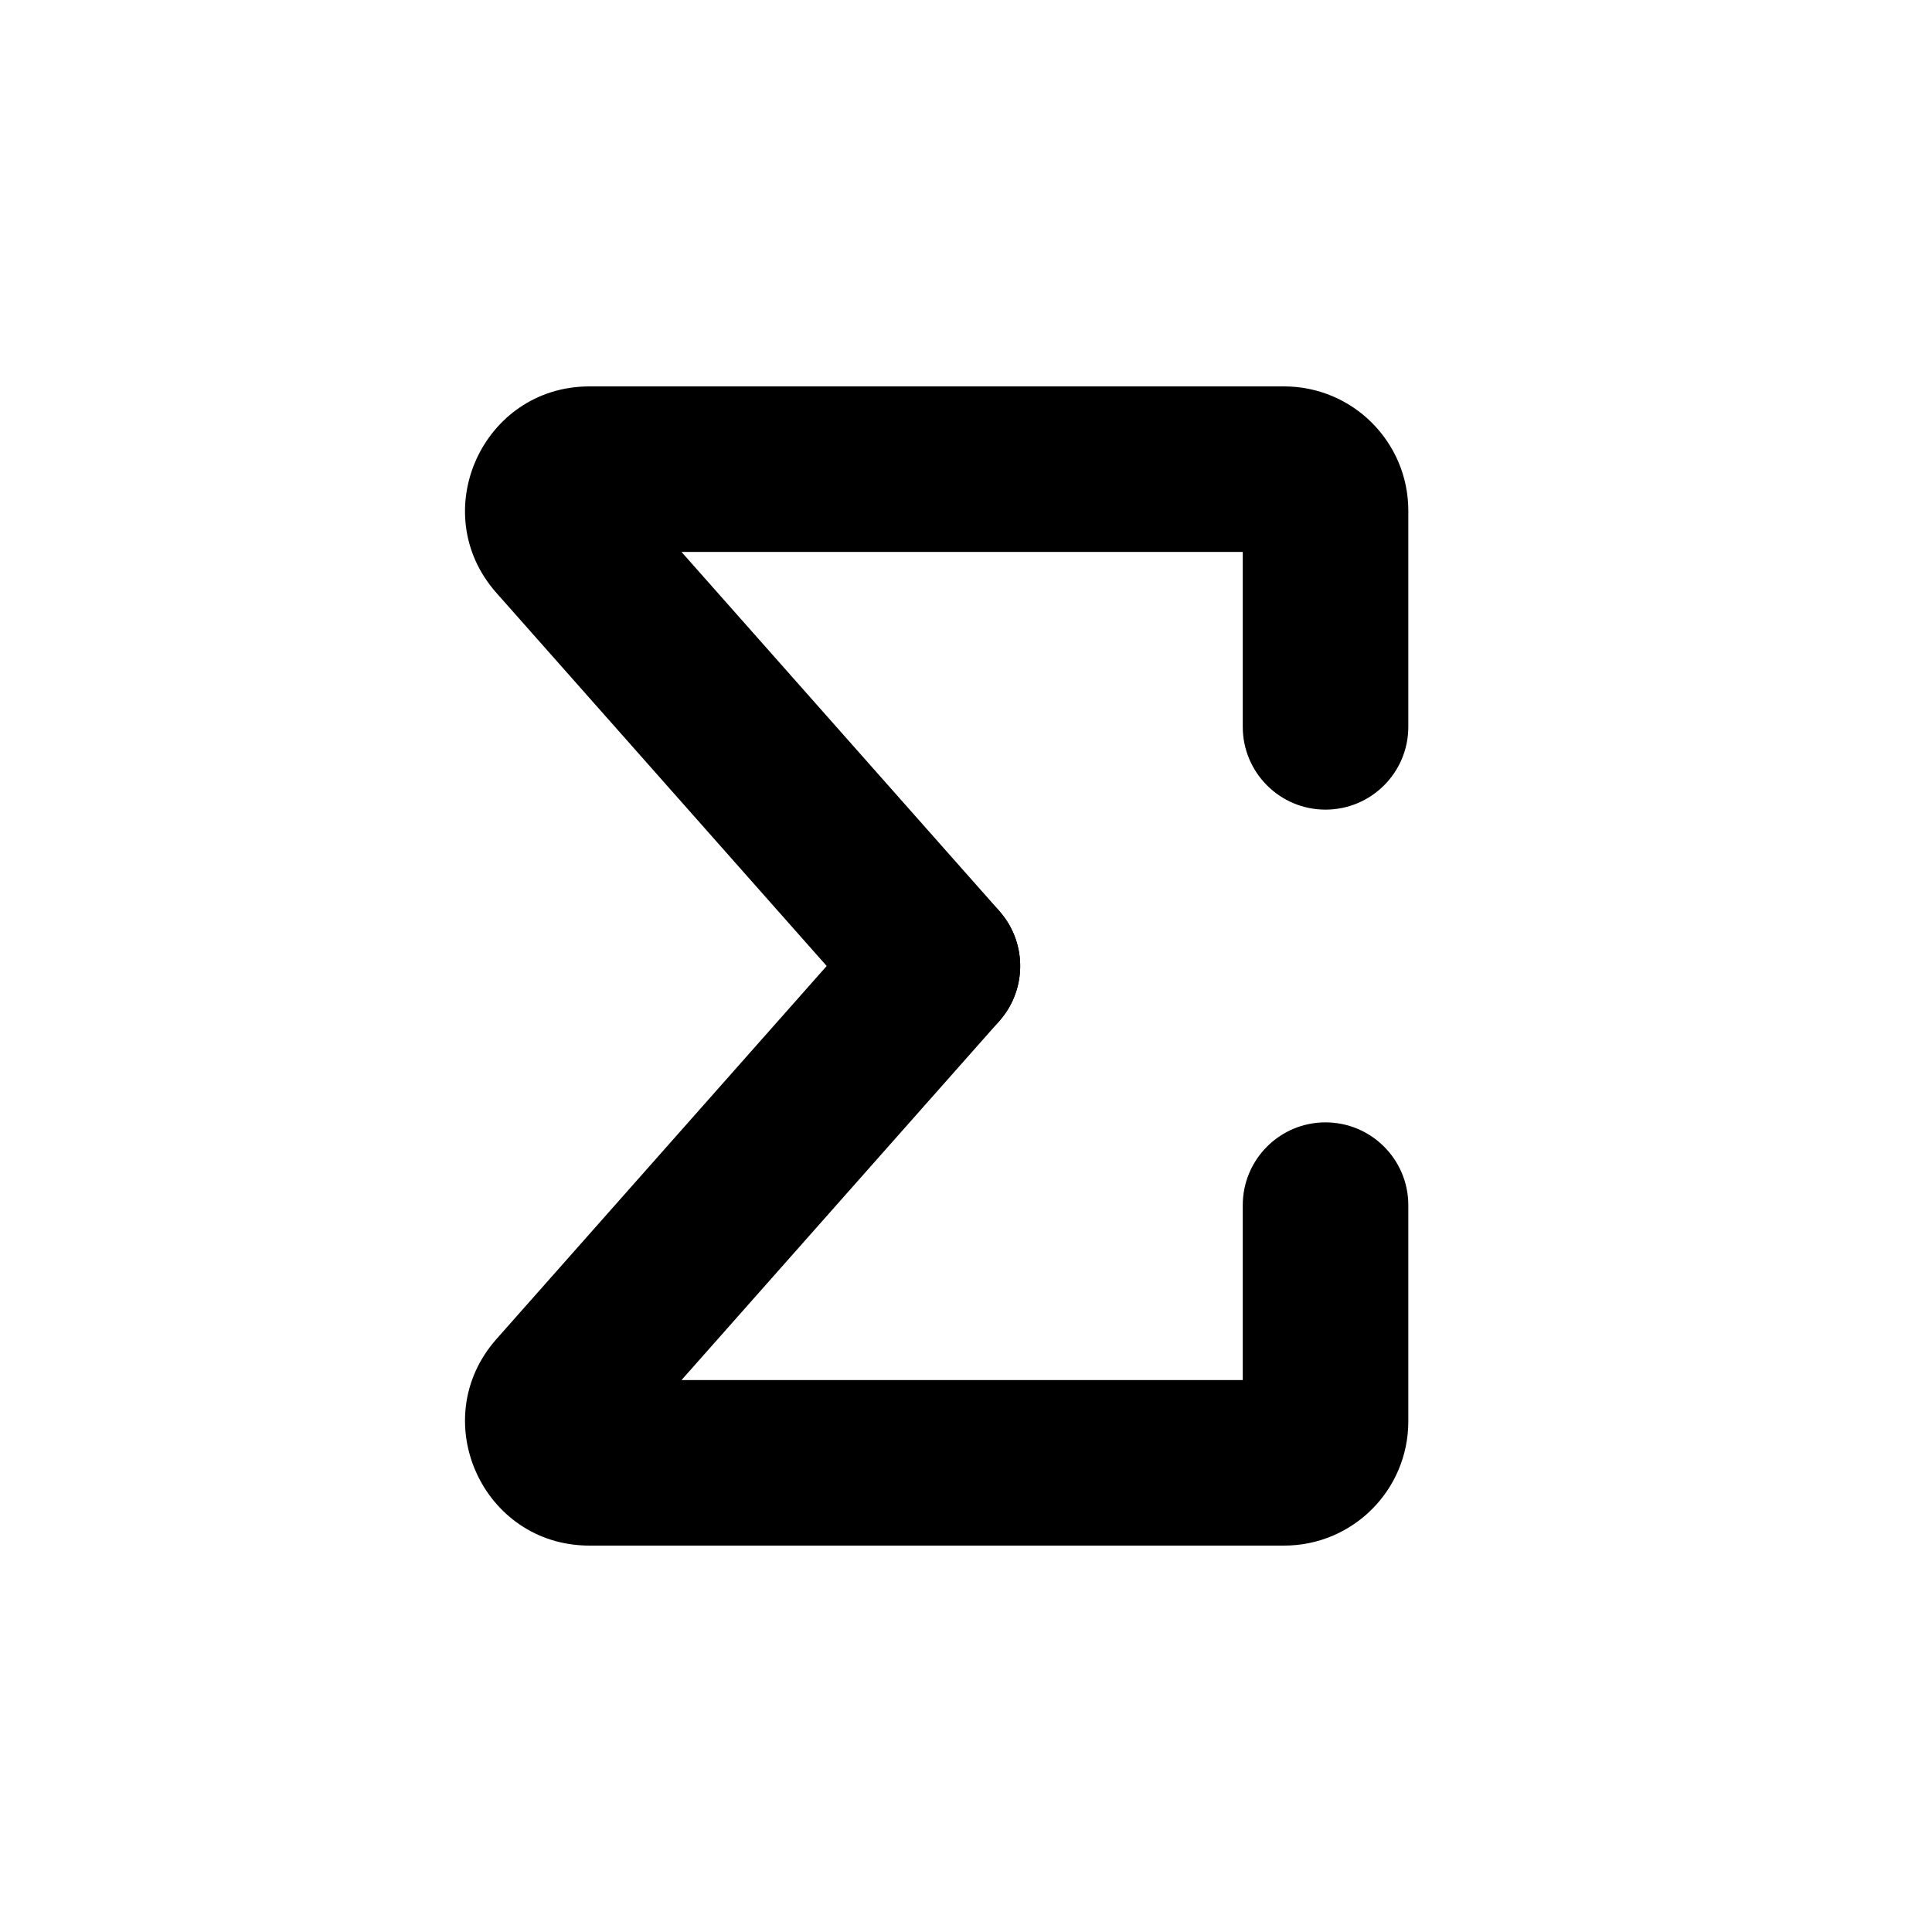
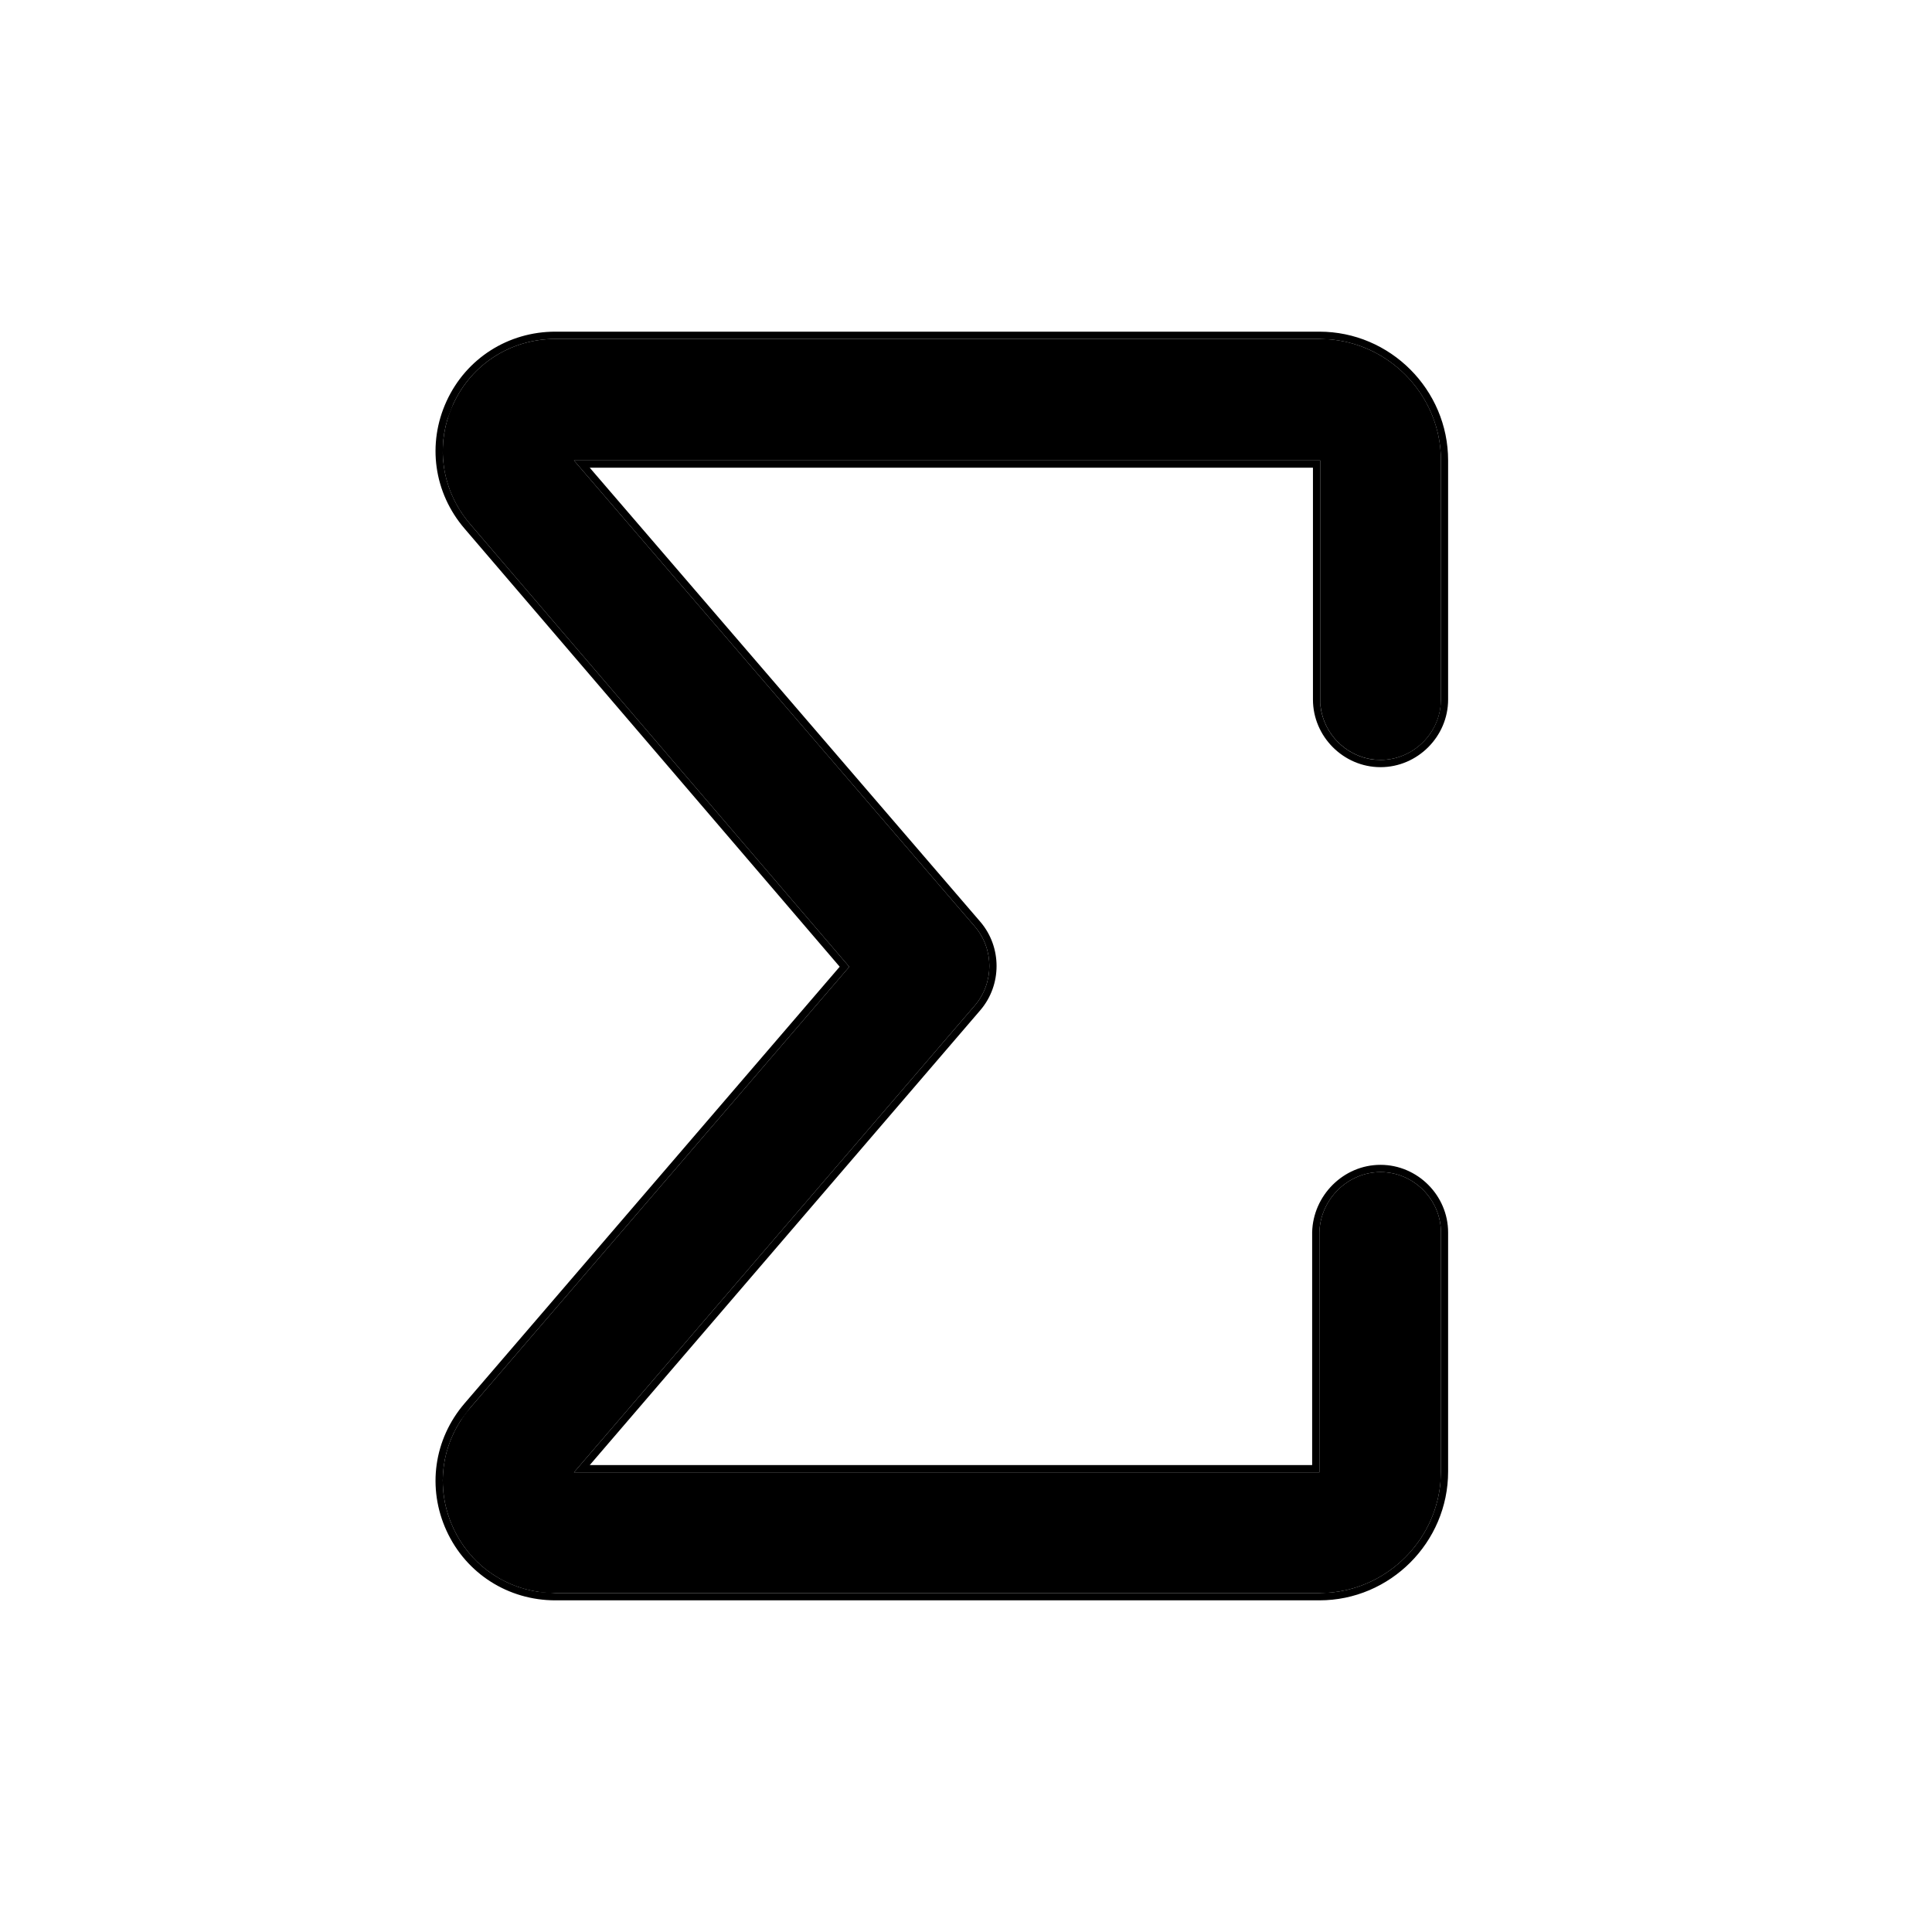
- <svg xmlns="http://www.w3.org/2000/svg" width="16" height="16" viewBox="0 0 16 16" fill="none">
-   <mask id="mask0_2509_34379" style="mask-type:alpha" maskUnits="userSpaceOnUse" x="0" y="0" width="16" height="16">
-     <path d="M16 0H0V16H16V0Z" fill="currentColor" />
-   </mask>
-   <g mask="url(#mask0_2509_34379)">
-     <path d="M11.663 6.019C11.663 6.398 11.356 6.705 10.977 6.705C10.599 6.705 10.292 6.398 10.292 6.019V4.571H5.644L8.277 7.545L8.32 7.6C8.523 7.882 8.484 8.278 8.218 8.514C7.952 8.749 7.554 8.74 7.299 8.505L7.249 8.455L4.111 4.91C3.524 4.247 3.995 3.2 4.882 3.2H10.634C11.203 3.2 11.663 3.661 11.663 4.229V6.019Z" fill="currentColor" />
-     <path d="M11.663 9.981C11.663 9.602 11.356 9.295 10.977 9.295C10.599 9.295 10.292 9.602 10.292 9.981V11.429H5.644L8.277 8.455L8.32 8.4C8.523 8.118 8.484 7.722 8.218 7.487C7.952 7.251 7.554 7.26 7.299 7.495L7.249 7.545L4.111 11.09C3.524 11.754 3.995 12.8 4.882 12.8H10.634C11.203 12.8 11.663 12.34 11.663 11.771V9.981Z" fill="currentColor" />
+ <svg xmlns="http://www.w3.org/2000/svg" width="24" height="24" viewBox="0 0 24 24" fill="none">
+   <g clip-path="url(#clip0_6192_11)">
+     <path d="M16.39 19.79H6.9C6.35 19.79 5.86 19.48 5.63 18.98C5.4 18.48 5.48 17.91 5.84 17.49L10.55 12.01L5.84 6.51C5.48 6.09 5.4 5.52 5.63 5.02C5.86 4.52 6.35 4.21 6.9 4.21H16.39C17.22 4.21 17.9 4.89 17.9 5.72V8.69C17.9 9.1 17.56 9.44 17.15 9.44C16.74 9.44 16.4 9.1 16.4 8.69V5.72H7.13L12.11 11.51C12.35 11.79 12.35 12.21 12.11 12.49L7.13 18.29H16.39V15.31C16.4 14.9 16.74 14.56 17.15 14.56C17.56 14.56 17.9 14.9 17.9 15.31V18.28C17.9 19.11 17.22 19.79 16.39 19.79Z" fill="currentColor" />
+     <path d="M16.31 8.69V5.81H7.326L12.178 11.451C12.447 11.765 12.447 12.235 12.178 12.549L7.326 18.2H16.3V15.308C16.311 14.85 16.689 14.47 17.149 14.47C17.609 14.47 17.989 14.85 17.989 15.31V18.28C17.989 19.16 17.269 19.88 16.39 19.88H6.899C6.315 19.88 5.793 19.55 5.548 19.018C5.303 18.485 5.389 17.878 5.772 17.432L10.431 12.009L5.772 6.568C5.389 6.122 5.303 5.514 5.548 4.982C5.793 4.45 6.315 4.12 6.899 4.12L6.9 4.21C6.35 4.21 5.86 4.52 5.63 5.02L5.558 5.21C5.424 5.66 5.525 6.142 5.84 6.51L10.55 12.01L5.84 17.49L5.718 17.654C5.465 18.052 5.428 18.543 5.63 18.98C5.831 19.417 6.231 19.709 6.696 19.775L6.9 19.79H16.39L16.543 19.782C17.251 19.71 17.819 19.142 17.892 18.434L17.9 18.28V15.31C17.9 14.9 17.56 14.56 17.15 14.56C16.74 14.56 16.4 14.9 16.39 15.31V18.29H7.13L12.11 12.49C12.35 12.21 12.35 11.79 12.11 11.51L7.13 5.72H16.4V8.69L16.403 8.766C16.439 9.116 16.723 9.4 17.073 9.437L17.15 9.44C17.534 9.44 17.857 9.141 17.895 8.766L17.9 8.69V5.72C17.899 4.942 17.302 4.295 16.543 4.218L16.39 4.21L16.39 4.12C17.269 4.12 17.989 4.84 17.989 5.72V8.69C17.989 9.15 17.609 9.53 17.149 9.53C16.69 9.53 16.31 9.15 16.31 8.69ZM16.39 4.12L16.39 4.21H6.9L6.899 4.12H16.39Z" fill="currentColor" />
  </g>
+   <defs>
+     <clipPath id="clip0_6192_11">
+       <rect width="24" height="24" fill="currentColor" />
+     </clipPath>
+   </defs>
</svg>
